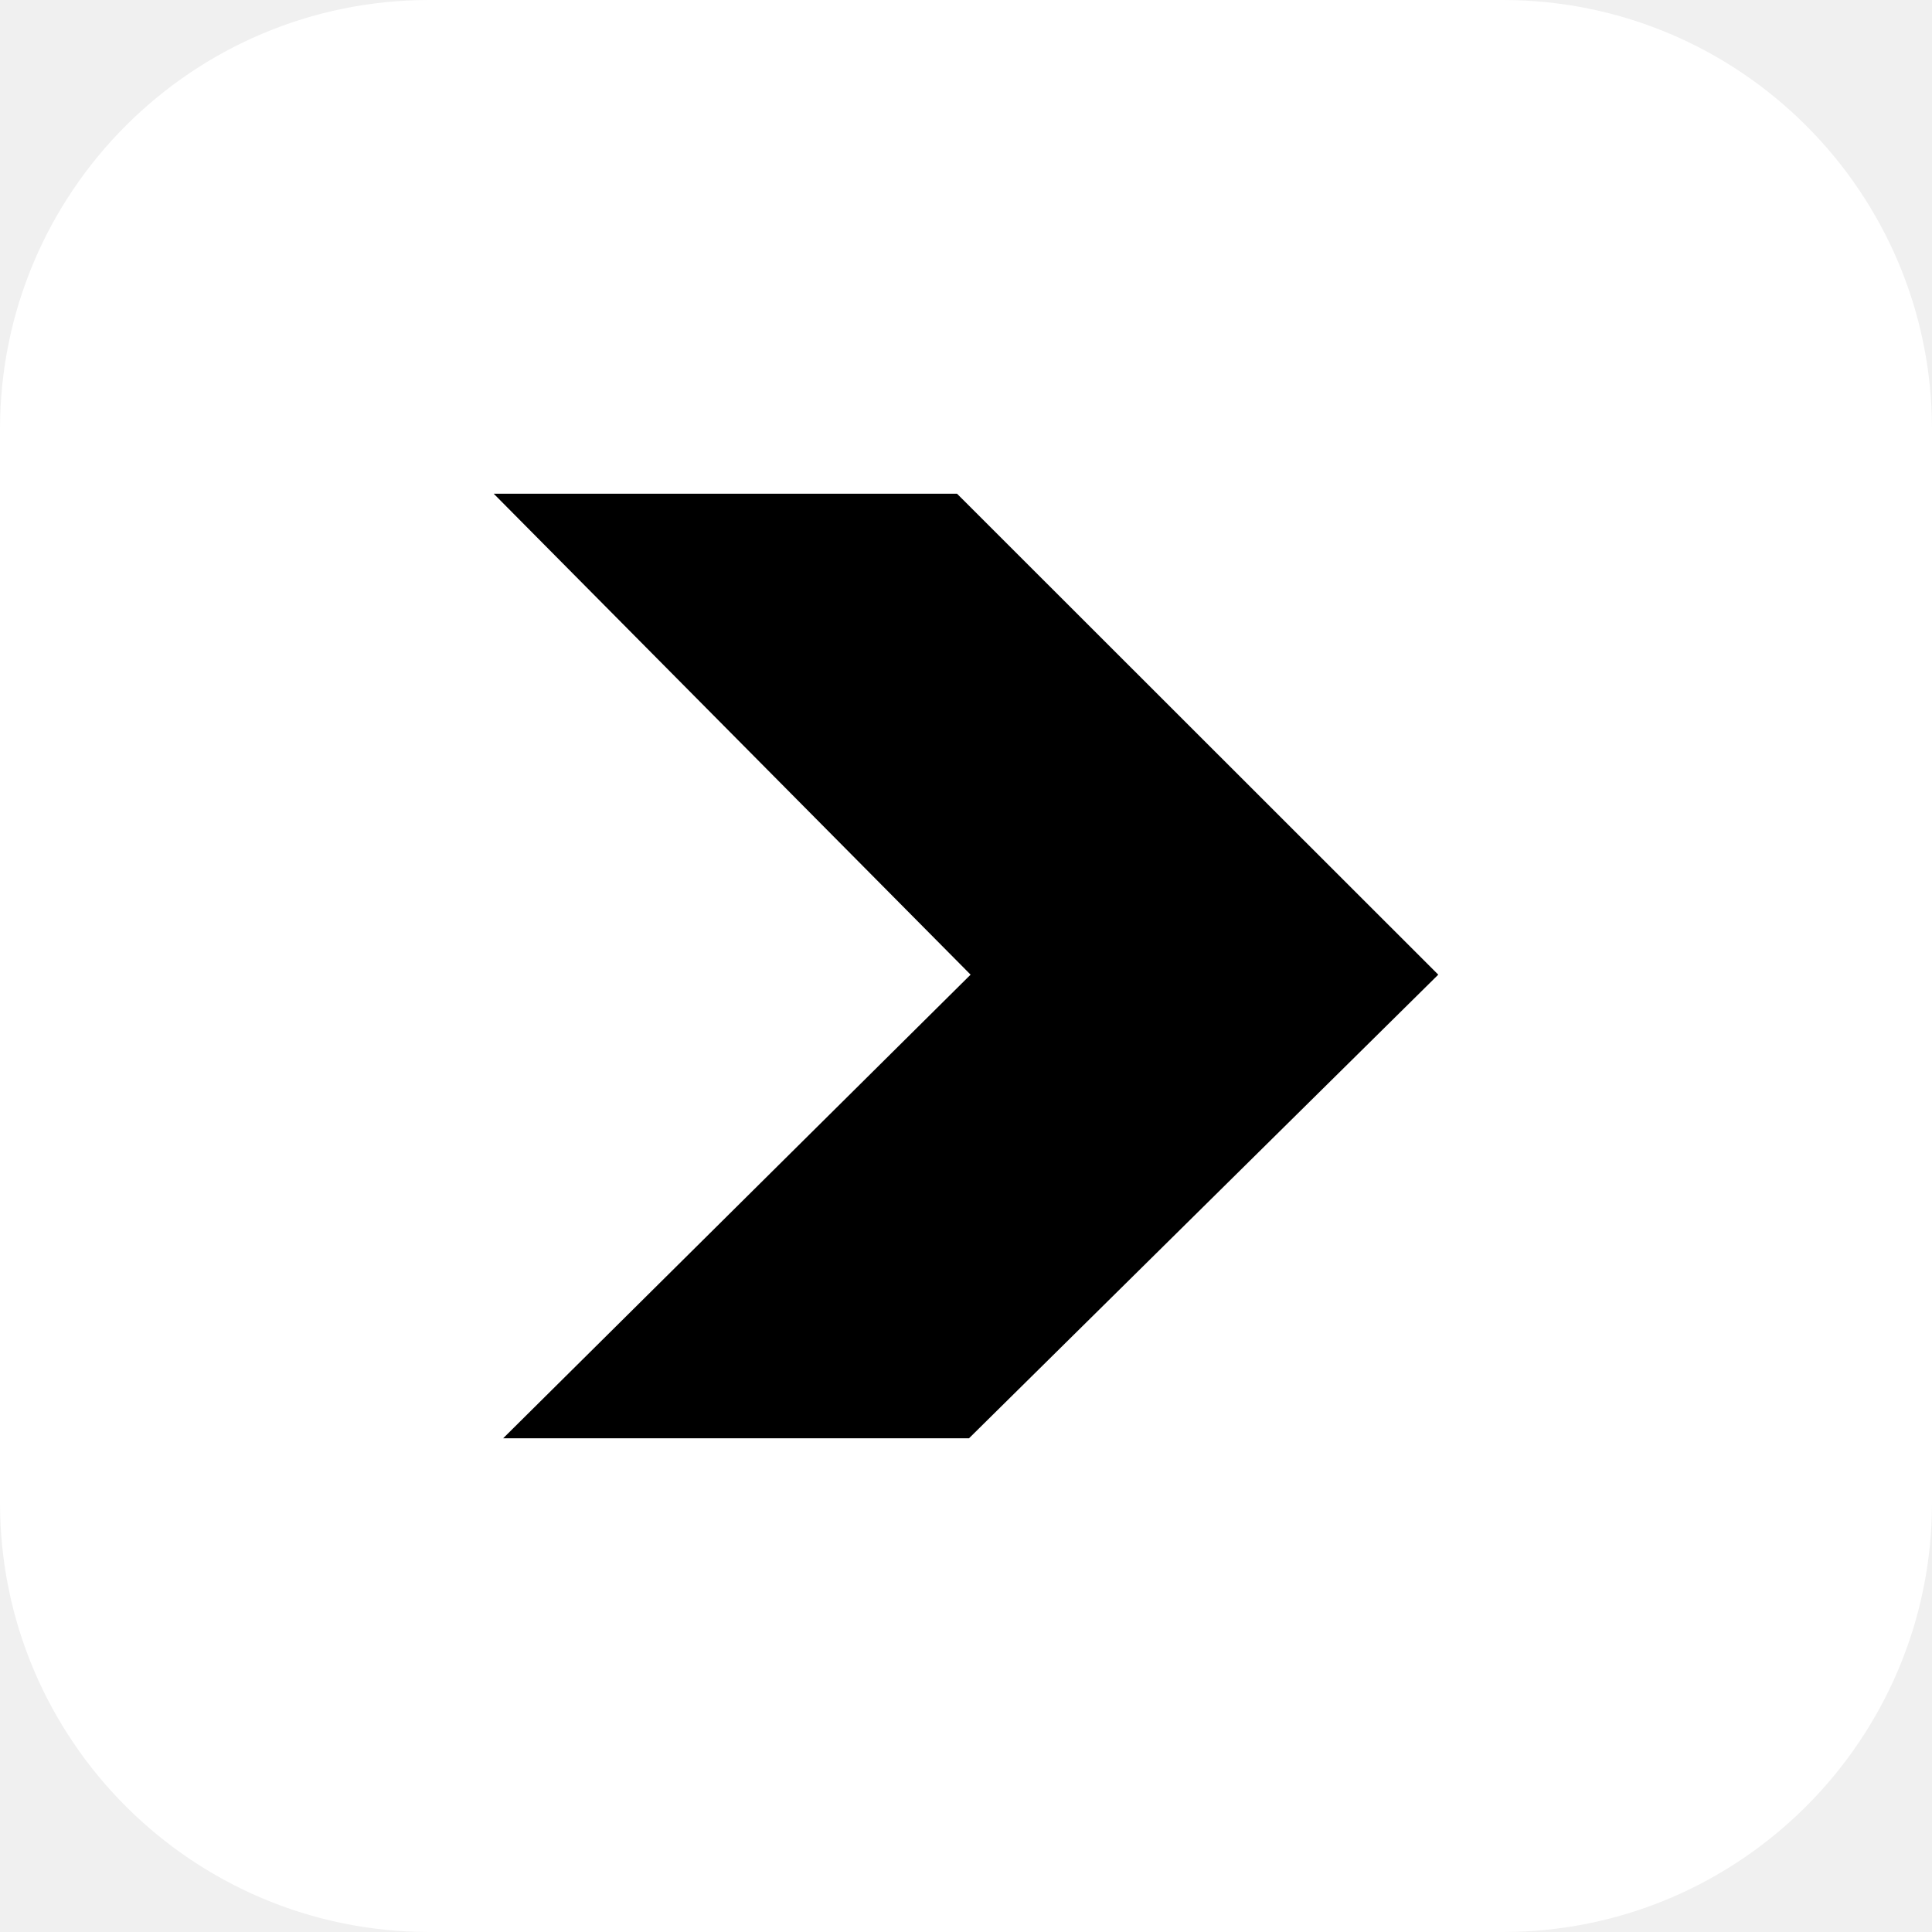
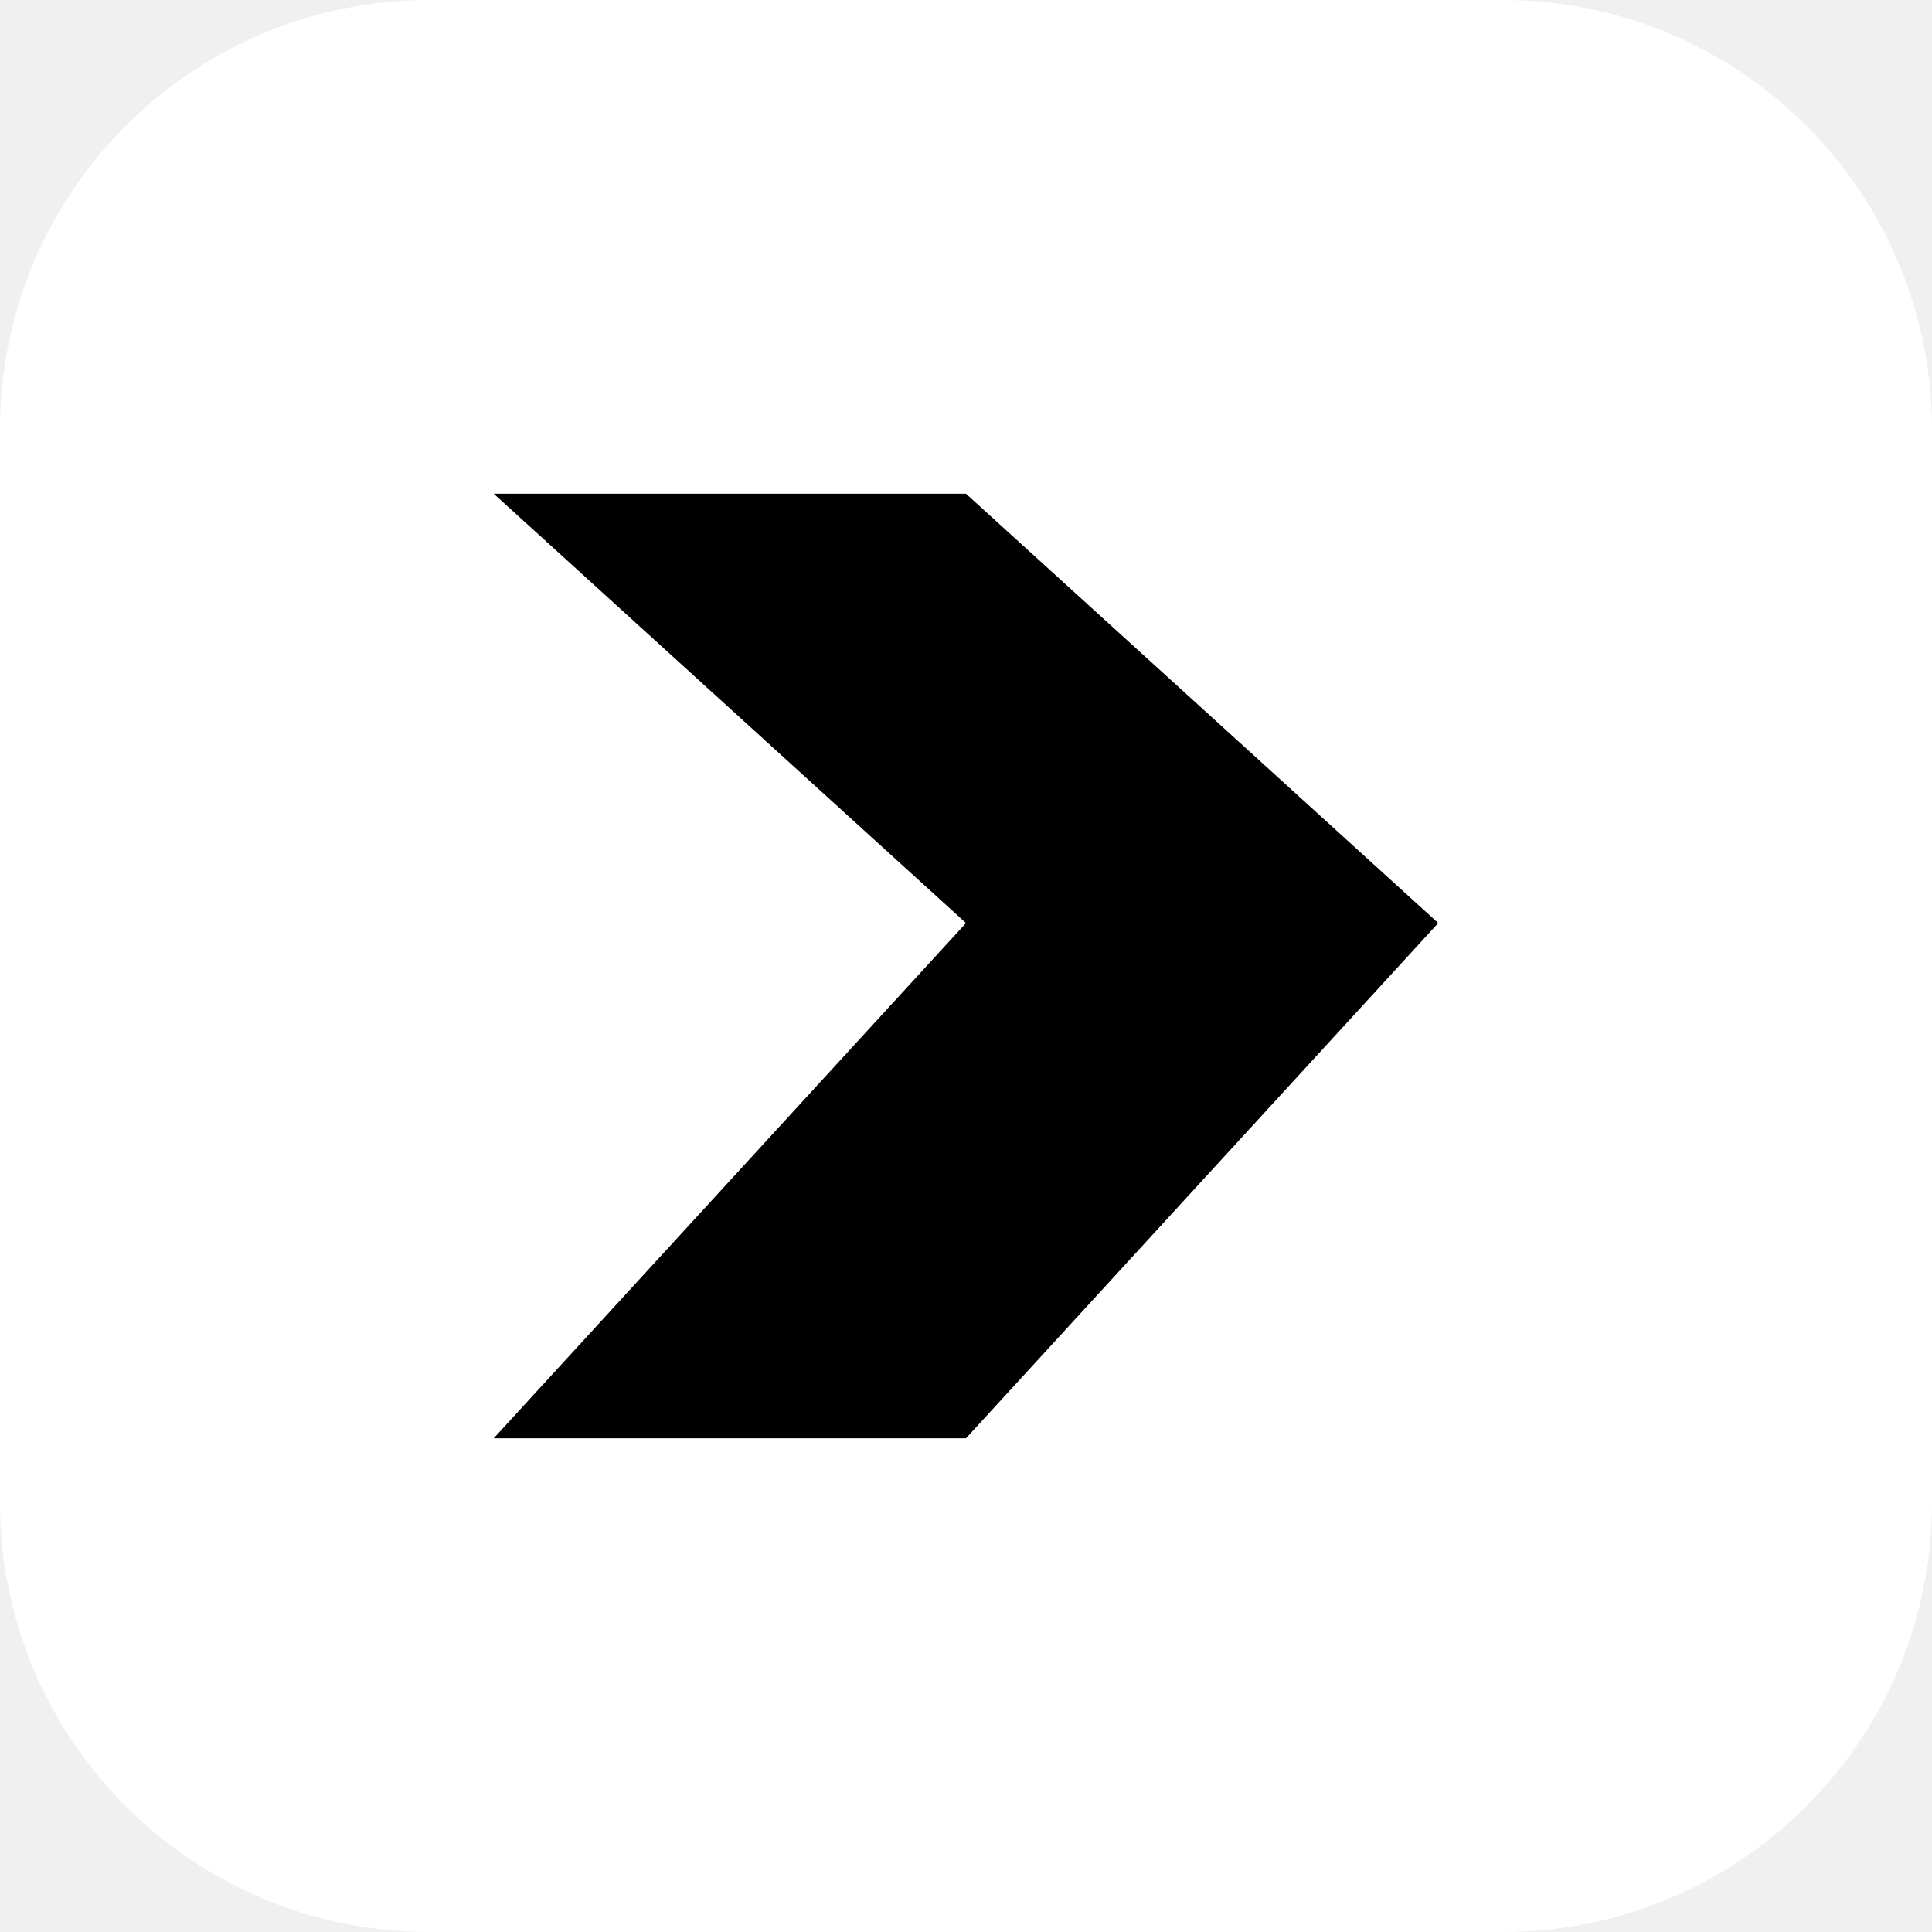
<svg xmlns="http://www.w3.org/2000/svg" width="180px" height="180px" viewBox="0 0 180 180" version="1.1">
  <g id="Page-1" stroke="none" stroke-width="1" fill="none" fill-rule="evenodd">
    <rect id="background" fill="#FFFFFF" x="0" y="0" width="180" height="180" rx="40" />
    <g id="logo_svg" transform="translate(46, 46)" fill="#000000" fill-rule="nonzero">
-       <polygon id="logo" points="44.428 44.807 0.879 88 44.282 88 88 44.807 43.166 0 0 0" />
+       <polygon id="logo" points="44 40 0 88 44 88 88 40 44 0 0 0" />
    </g>
  </g>
</svg>
